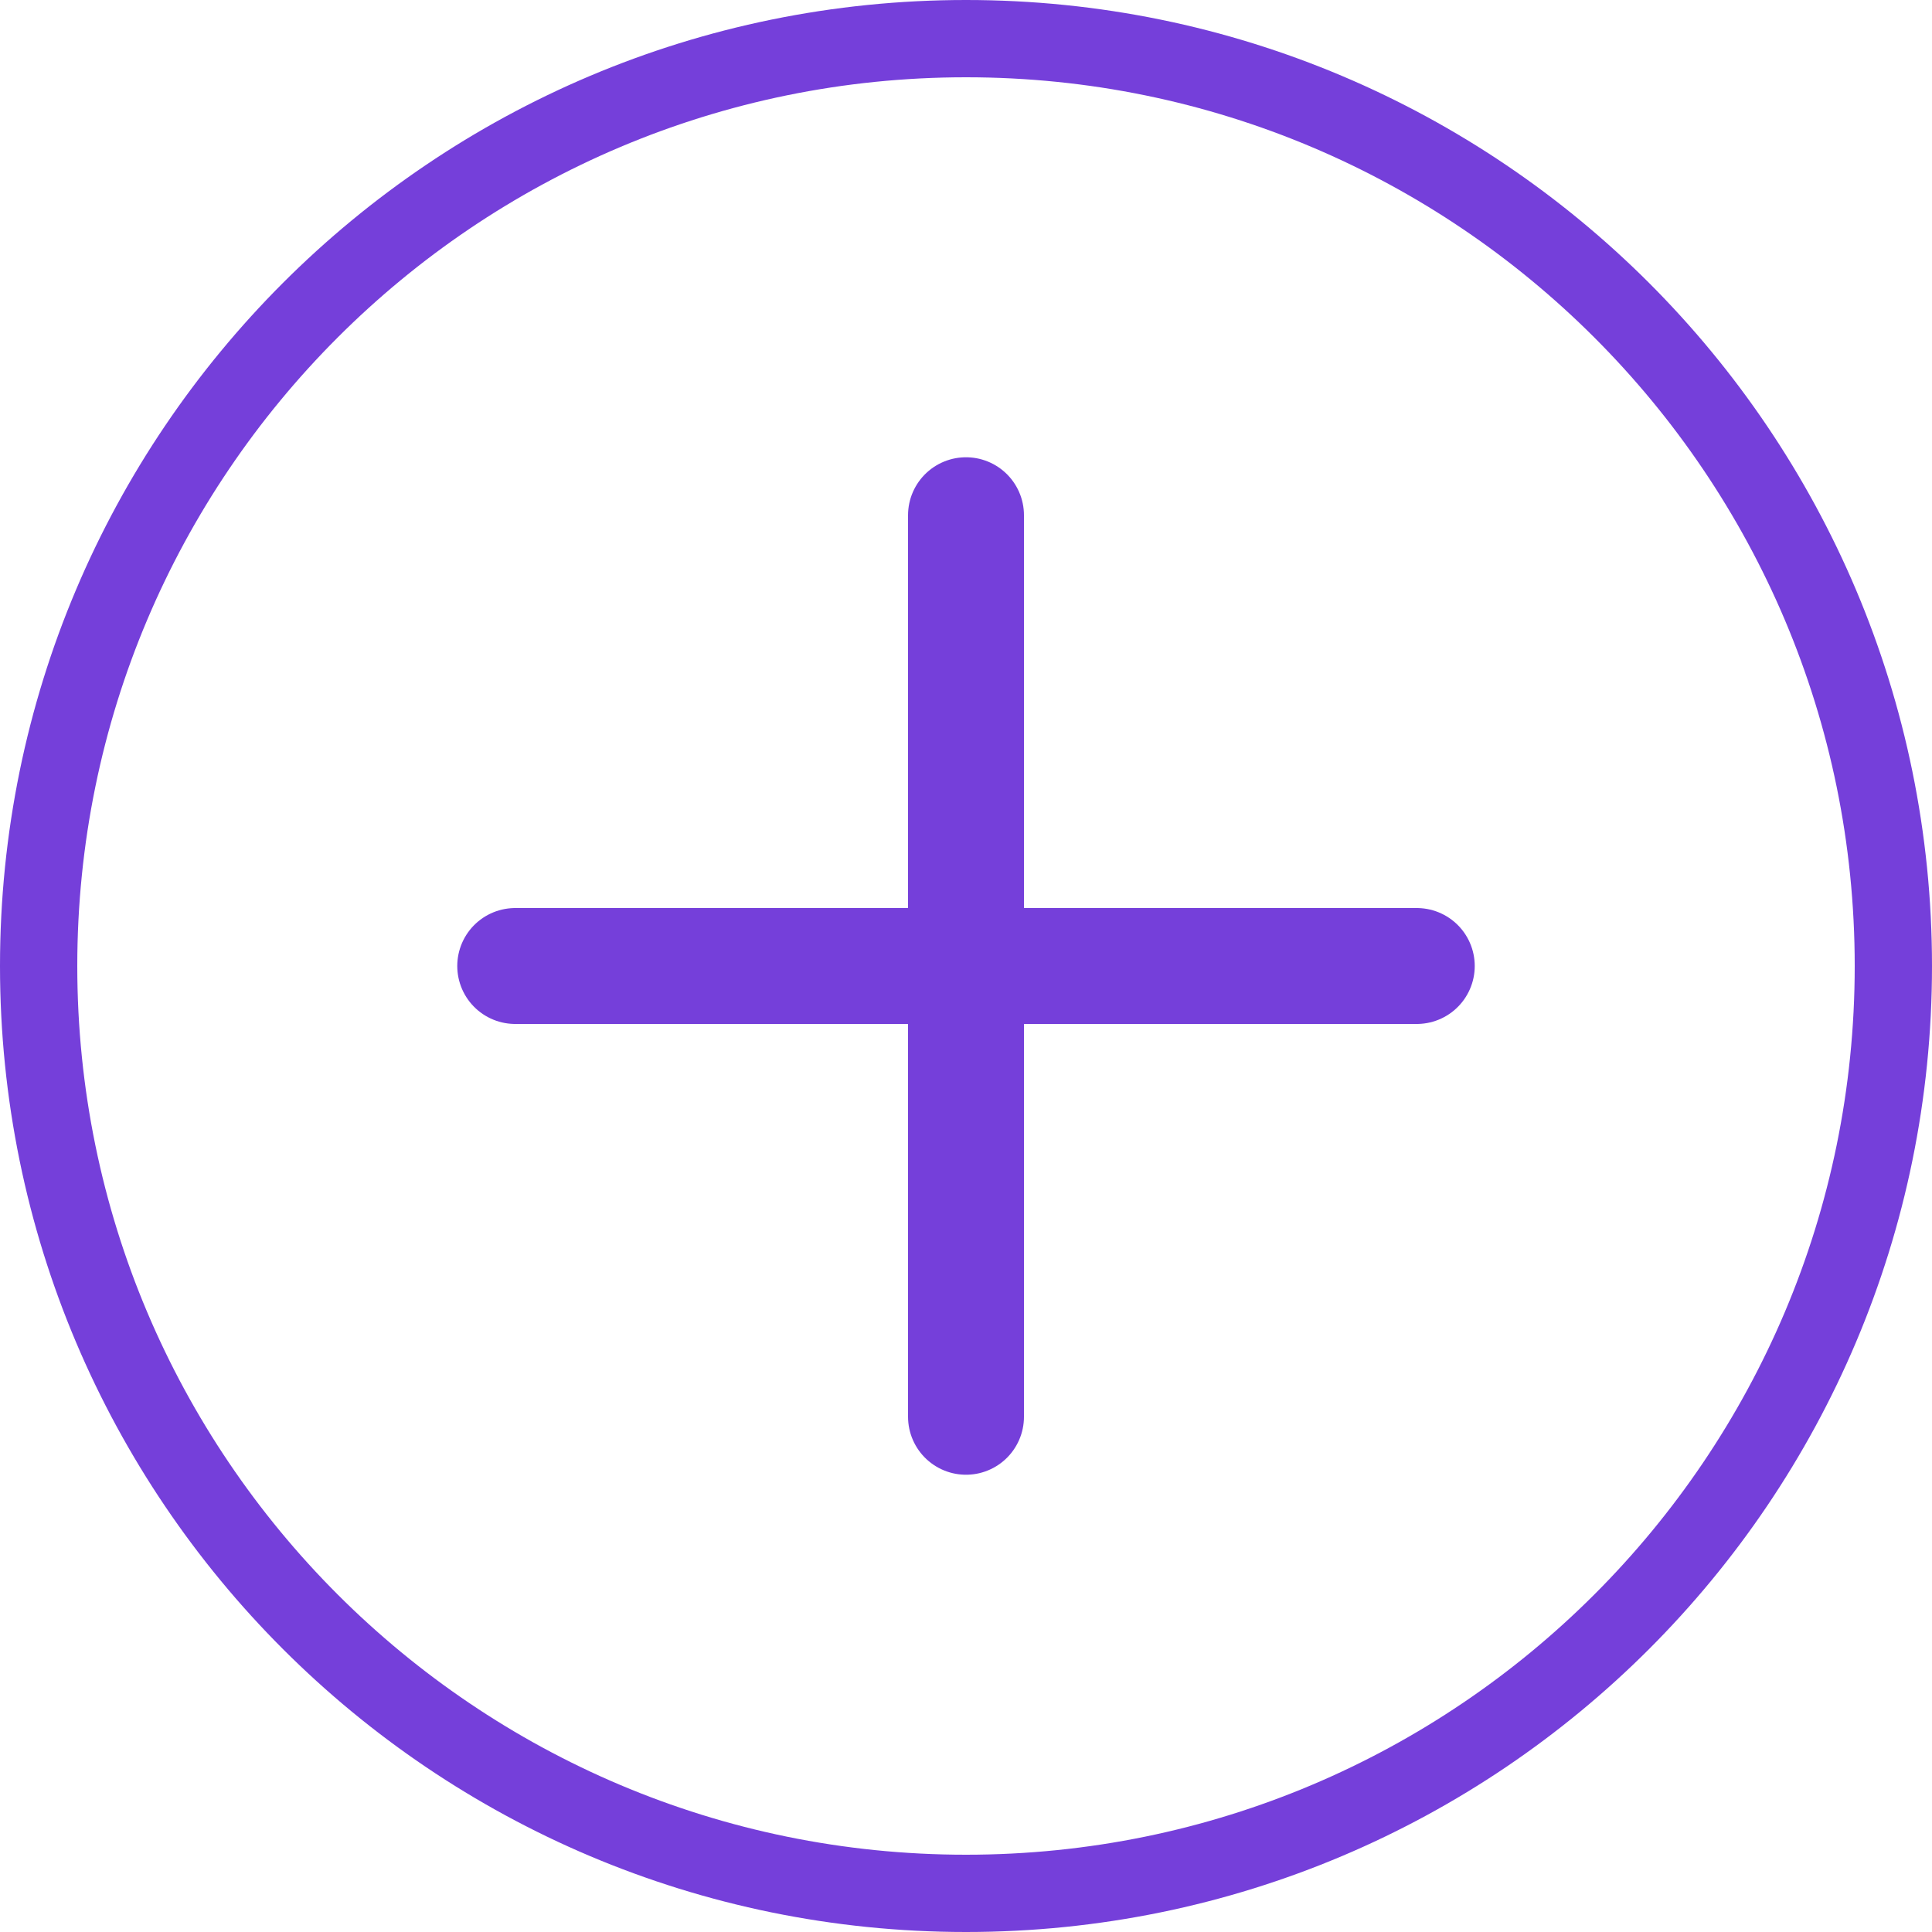
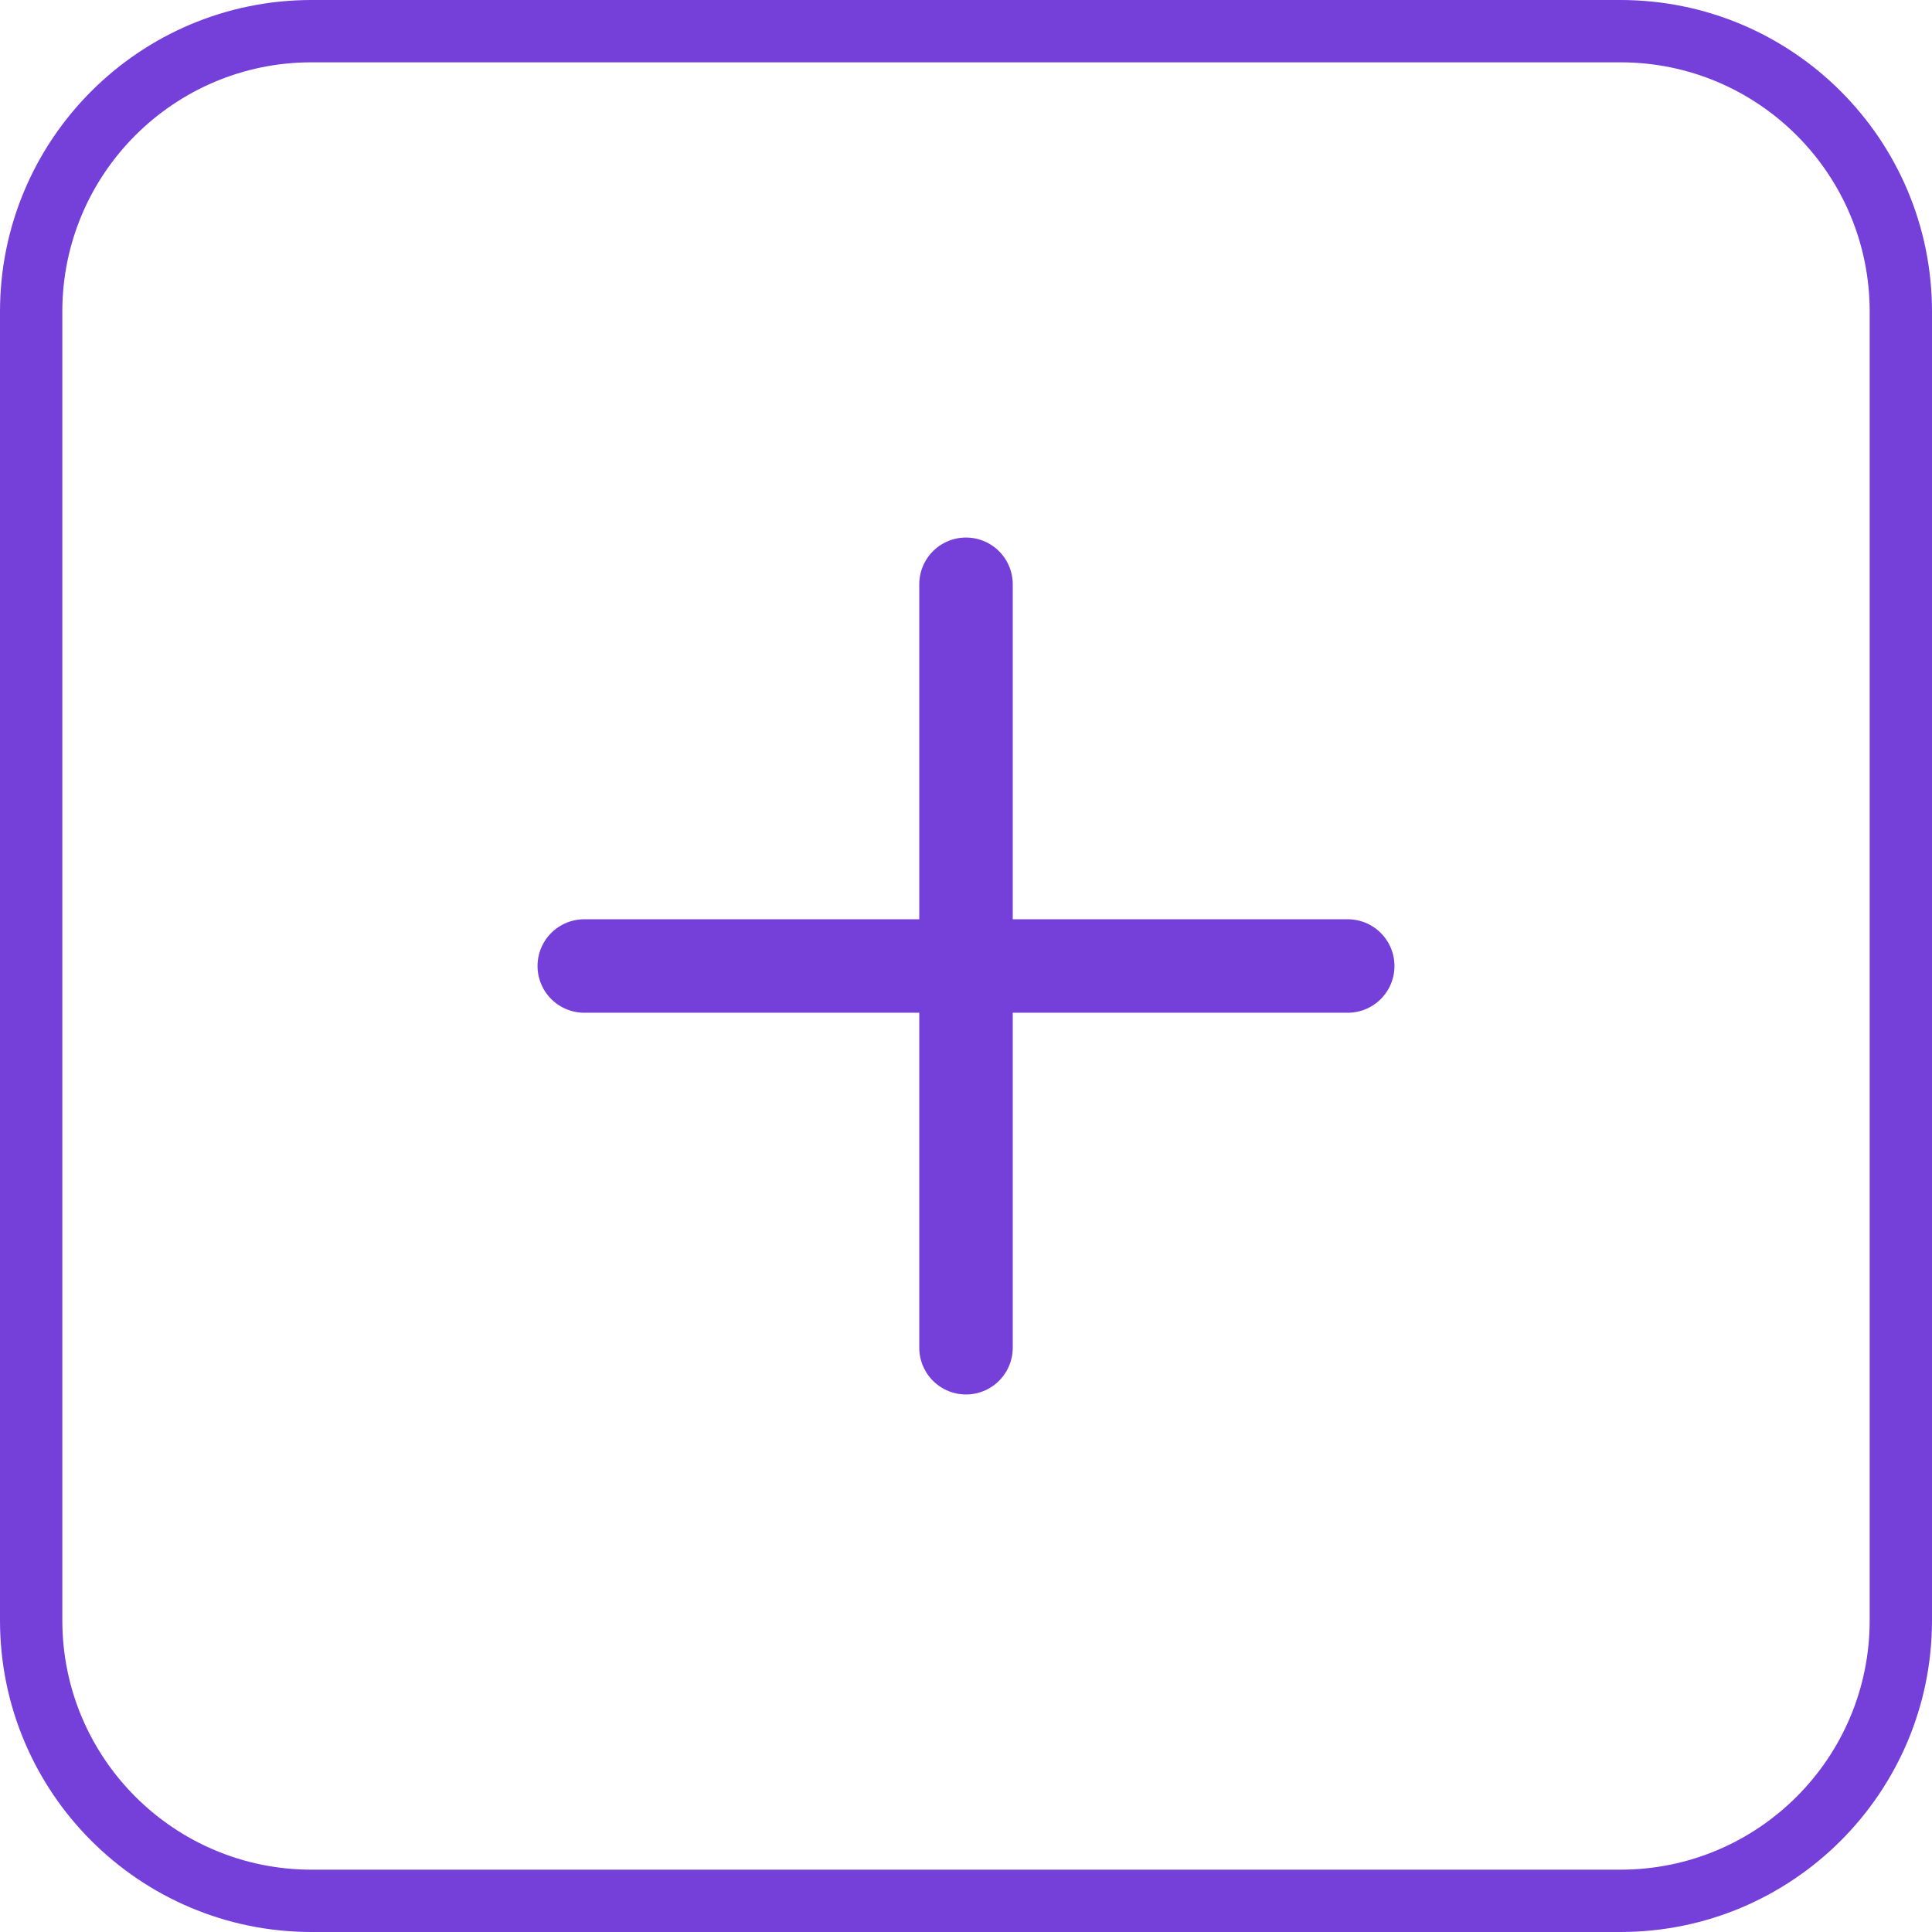
- <svg xmlns="http://www.w3.org/2000/svg" width="25" height="25" viewBox="0 0 25 25" fill="none">
-   <rect x="0.5" y="0.5" width="24" height="24" rx="12" stroke="#753FDA" />
-   <path d="M6.667 12.5H18.333" stroke="#753FDA" stroke-width="1.5" stroke-linecap="round" stroke-linejoin="round" />
-   <path d="M12.5 6.667V18.333" stroke="#753FDA" stroke-width="1.5" stroke-linecap="round" stroke-linejoin="round" />
+ <svg xmlns="http://www.w3.org/2000/svg" width="31" height="31" viewBox="0 0 31 31" fill="none">
+   <rect x="0.5" y="0.5" width="30" height="30" rx="4.5" stroke="#753FDA" />
+   <path d="M9.375 15.5H21.625" stroke="#753FDA" stroke-width="1.5" stroke-linecap="round" stroke-linejoin="round" />
+   <path d="M15.5 9.375V21.625" stroke="#753FDA" stroke-width="1.5" stroke-linecap="round" stroke-linejoin="round" />
</svg>
